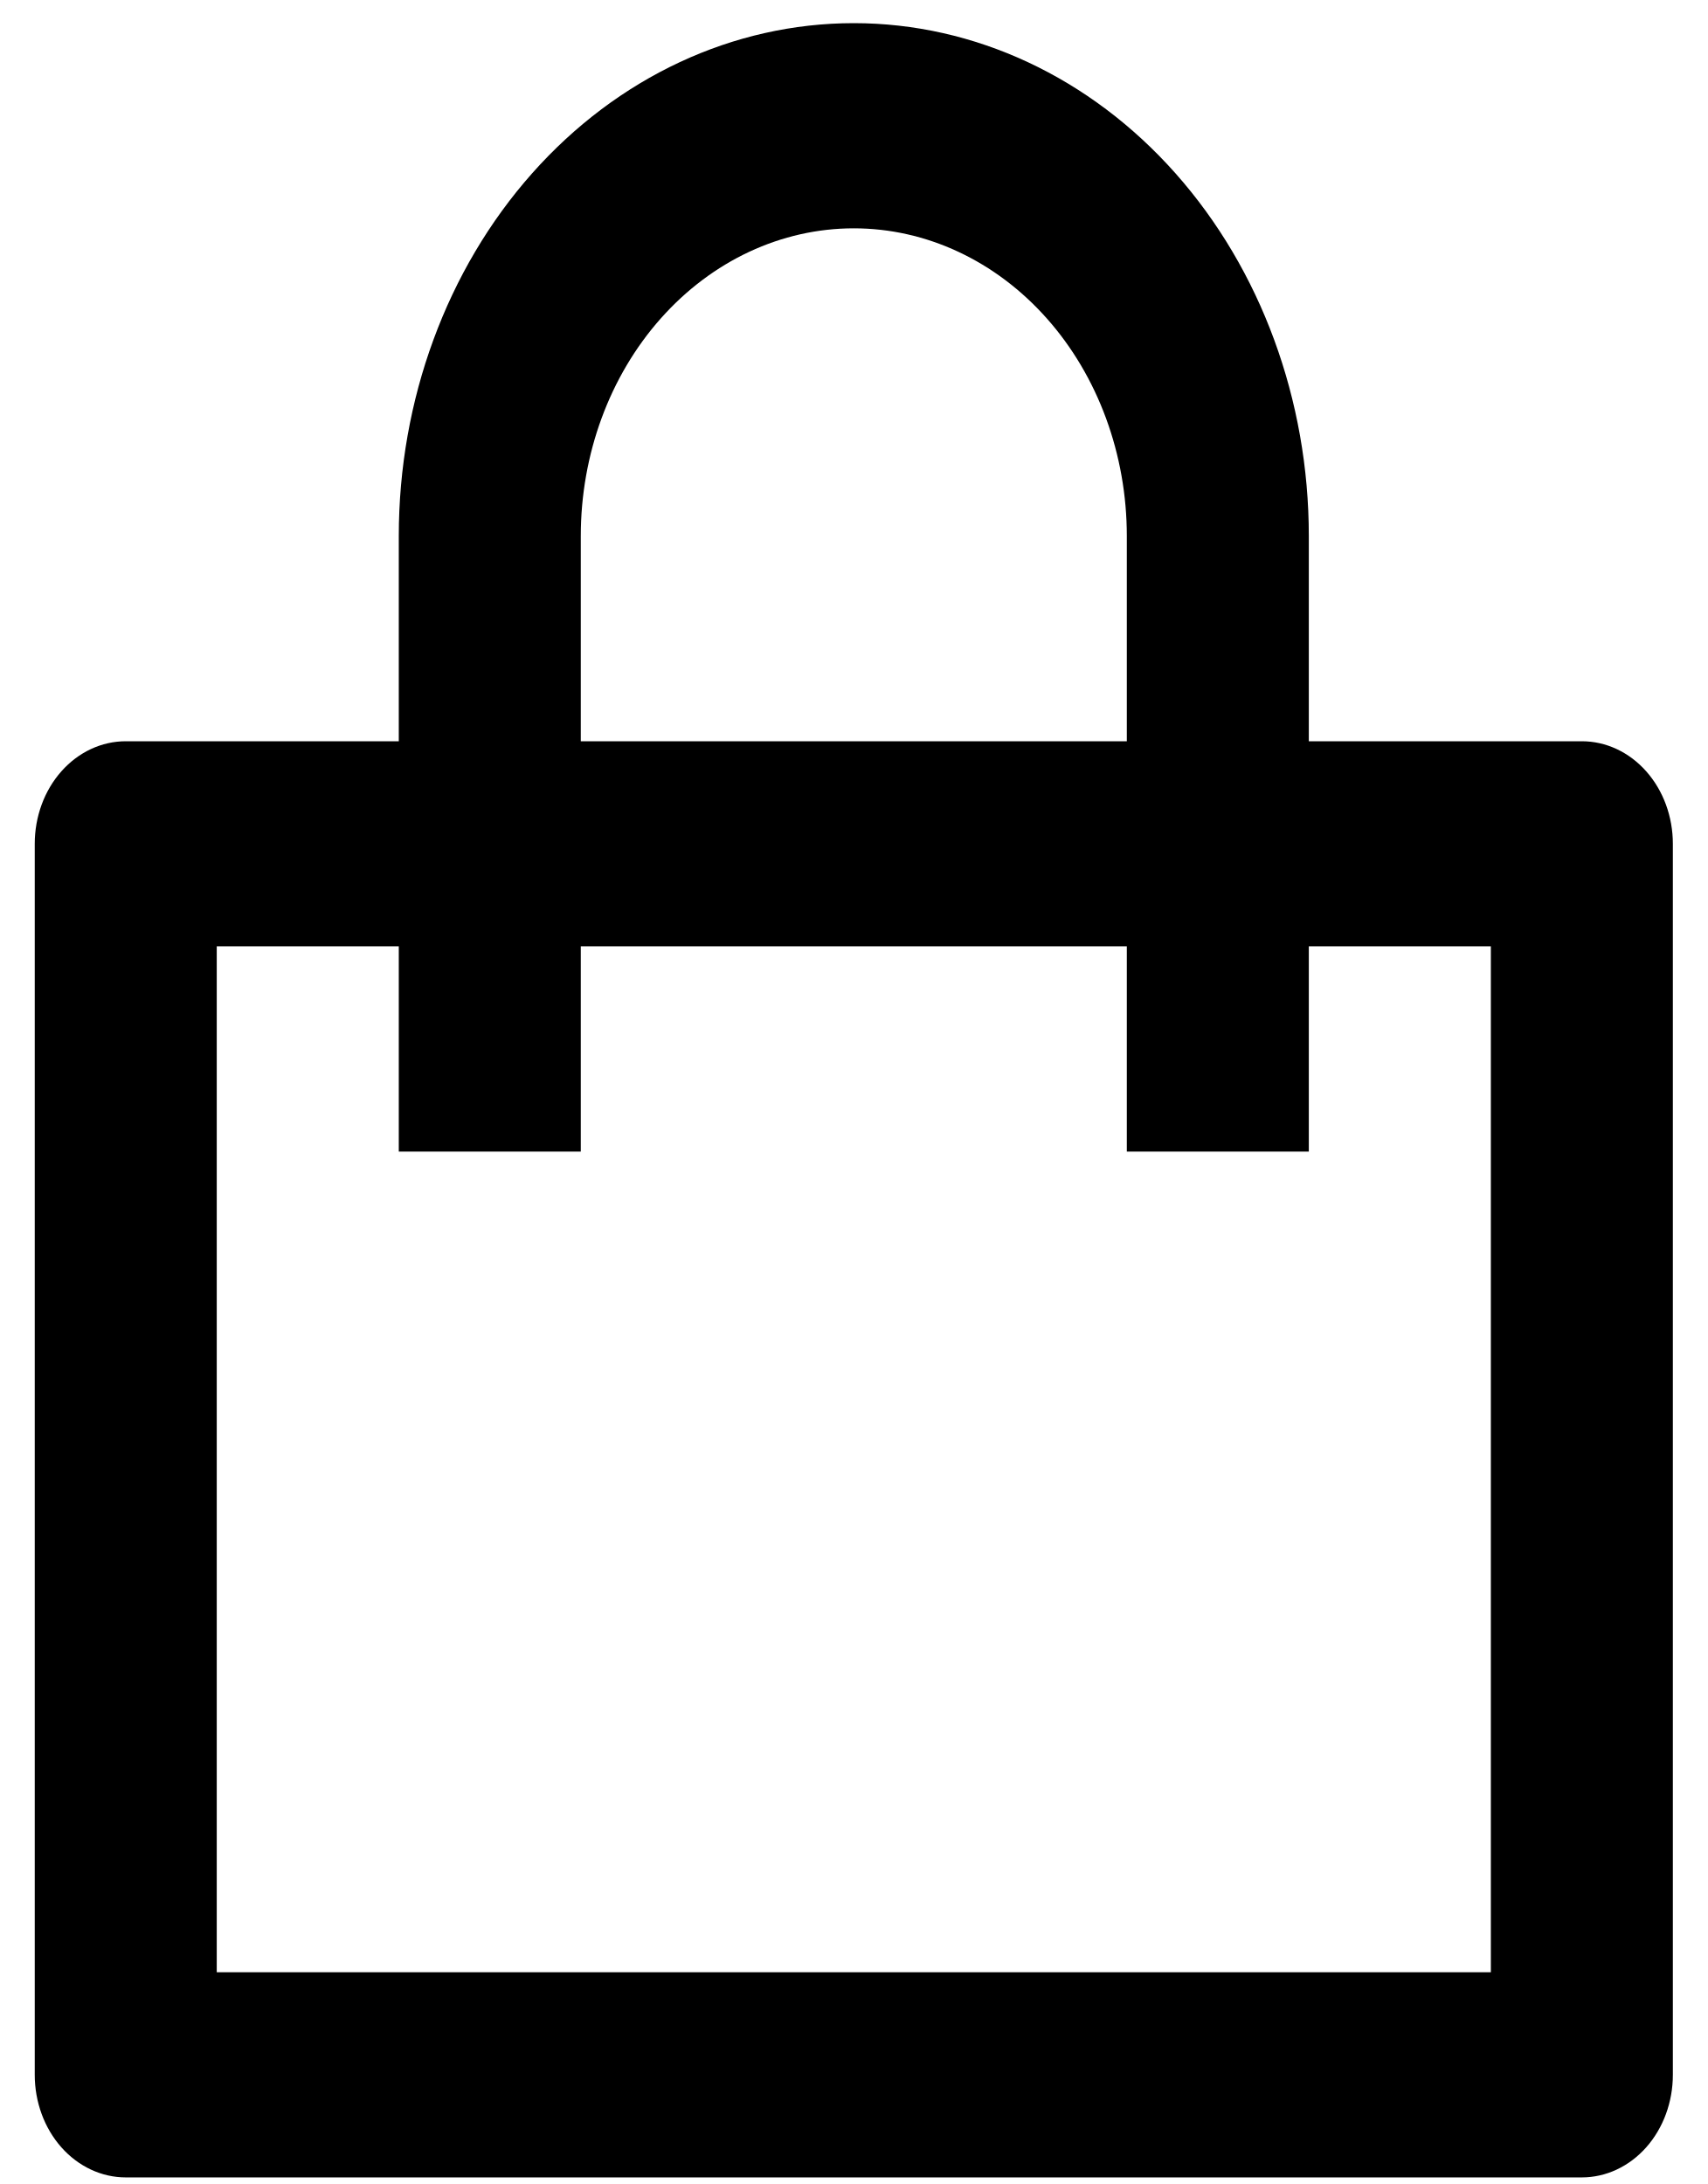
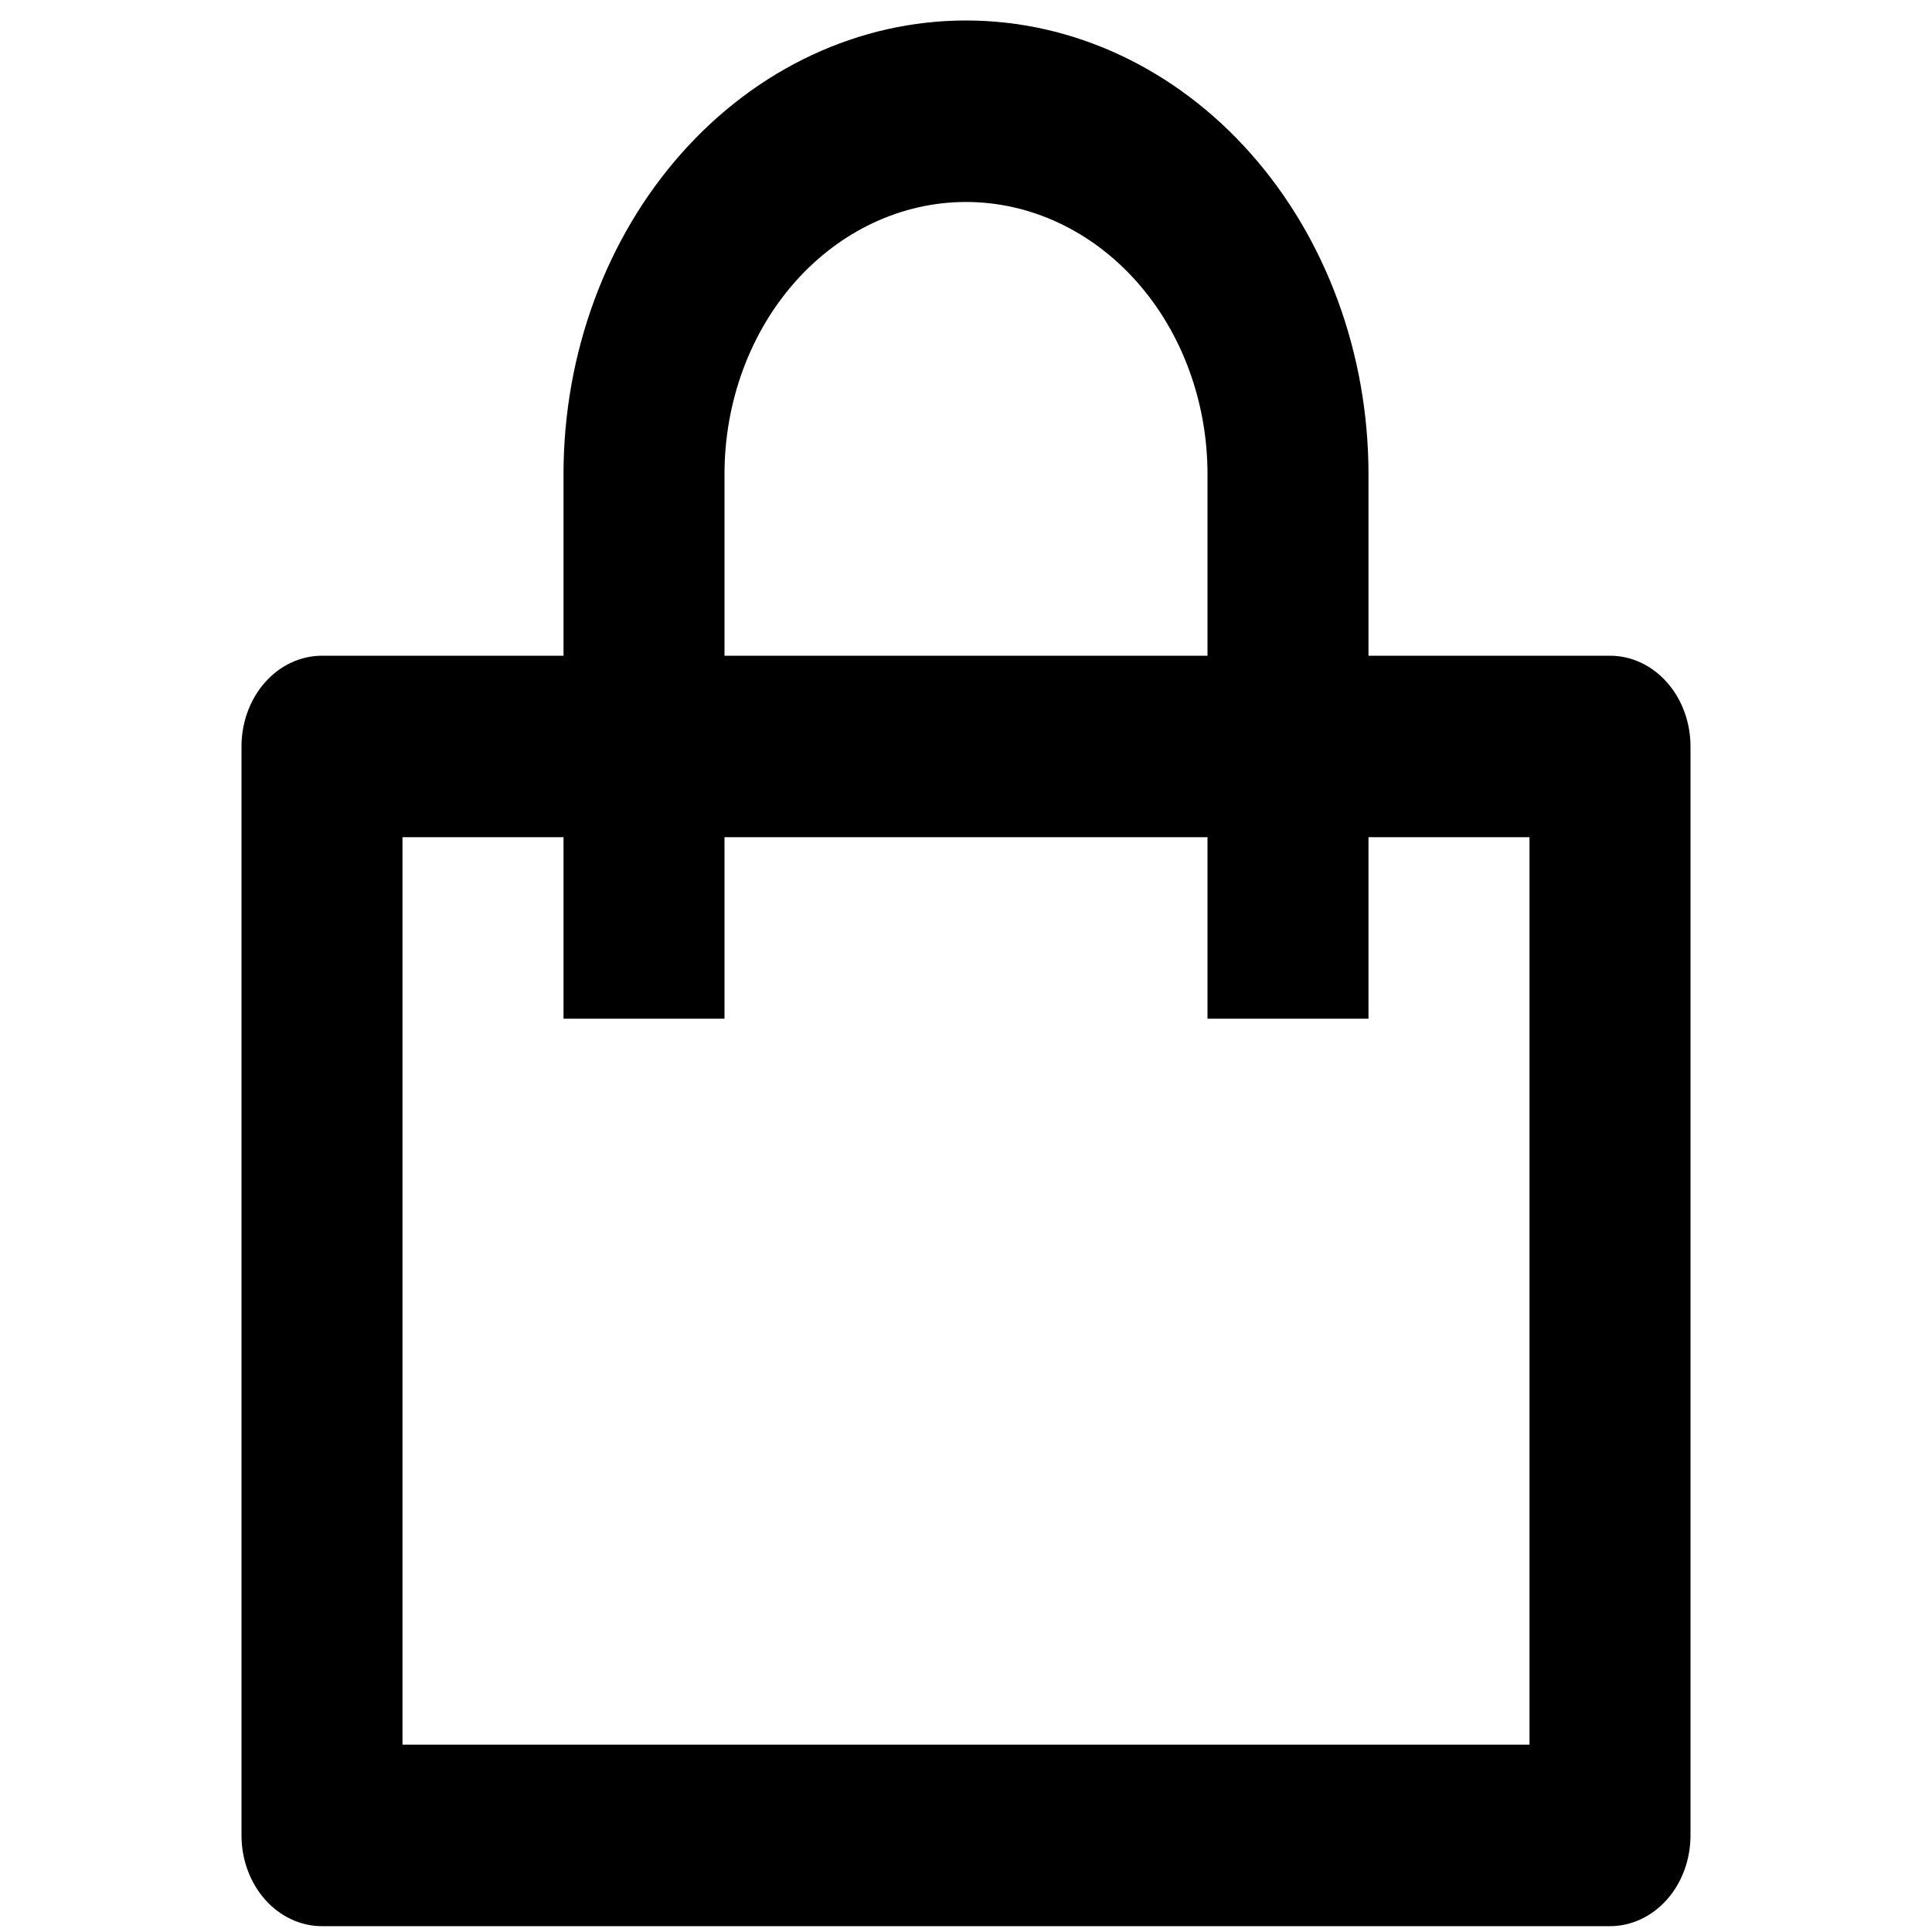
- <svg xmlns="http://www.w3.org/2000/svg" width="43" height="55" viewBox="0 0 43 55" fill="none">
+ <svg xmlns="http://www.w3.org/2000/svg" width="45" height="45" viewBox="0 0 43 55" fill="none">
  <path d="M10.042 18.667V13.5C10.042 10.074 11.249 6.789 13.398 4.367C15.547 1.944 18.461 0.583 21.5 0.583C24.539 0.583 27.453 1.944 29.602 4.367C31.751 6.789 32.958 10.074 32.958 13.5V18.667H39.833C40.441 18.667 41.024 18.939 41.454 19.424C41.884 19.908 42.125 20.565 42.125 21.25V52.25C42.125 52.935 41.884 53.592 41.454 54.077C41.024 54.561 40.441 54.834 39.833 54.834H3.167C2.559 54.834 1.976 54.561 1.546 54.077C1.116 53.592 0.875 52.935 0.875 52.25V21.25C0.875 20.565 1.116 19.908 1.546 19.424C1.976 18.939 2.559 18.667 3.167 18.667H10.042ZM10.042 23.834H5.458V49.667H37.542V23.834H32.958V29H28.375V23.834H14.625V29H10.042V23.834ZM14.625 18.667H28.375V13.5C28.375 11.445 27.651 9.473 26.361 8.02C25.072 6.567 23.323 5.75 21.5 5.75C19.677 5.75 17.928 6.567 16.639 8.02C15.349 9.473 14.625 11.445 14.625 13.5V18.667Z" fill="black" />
</svg>
